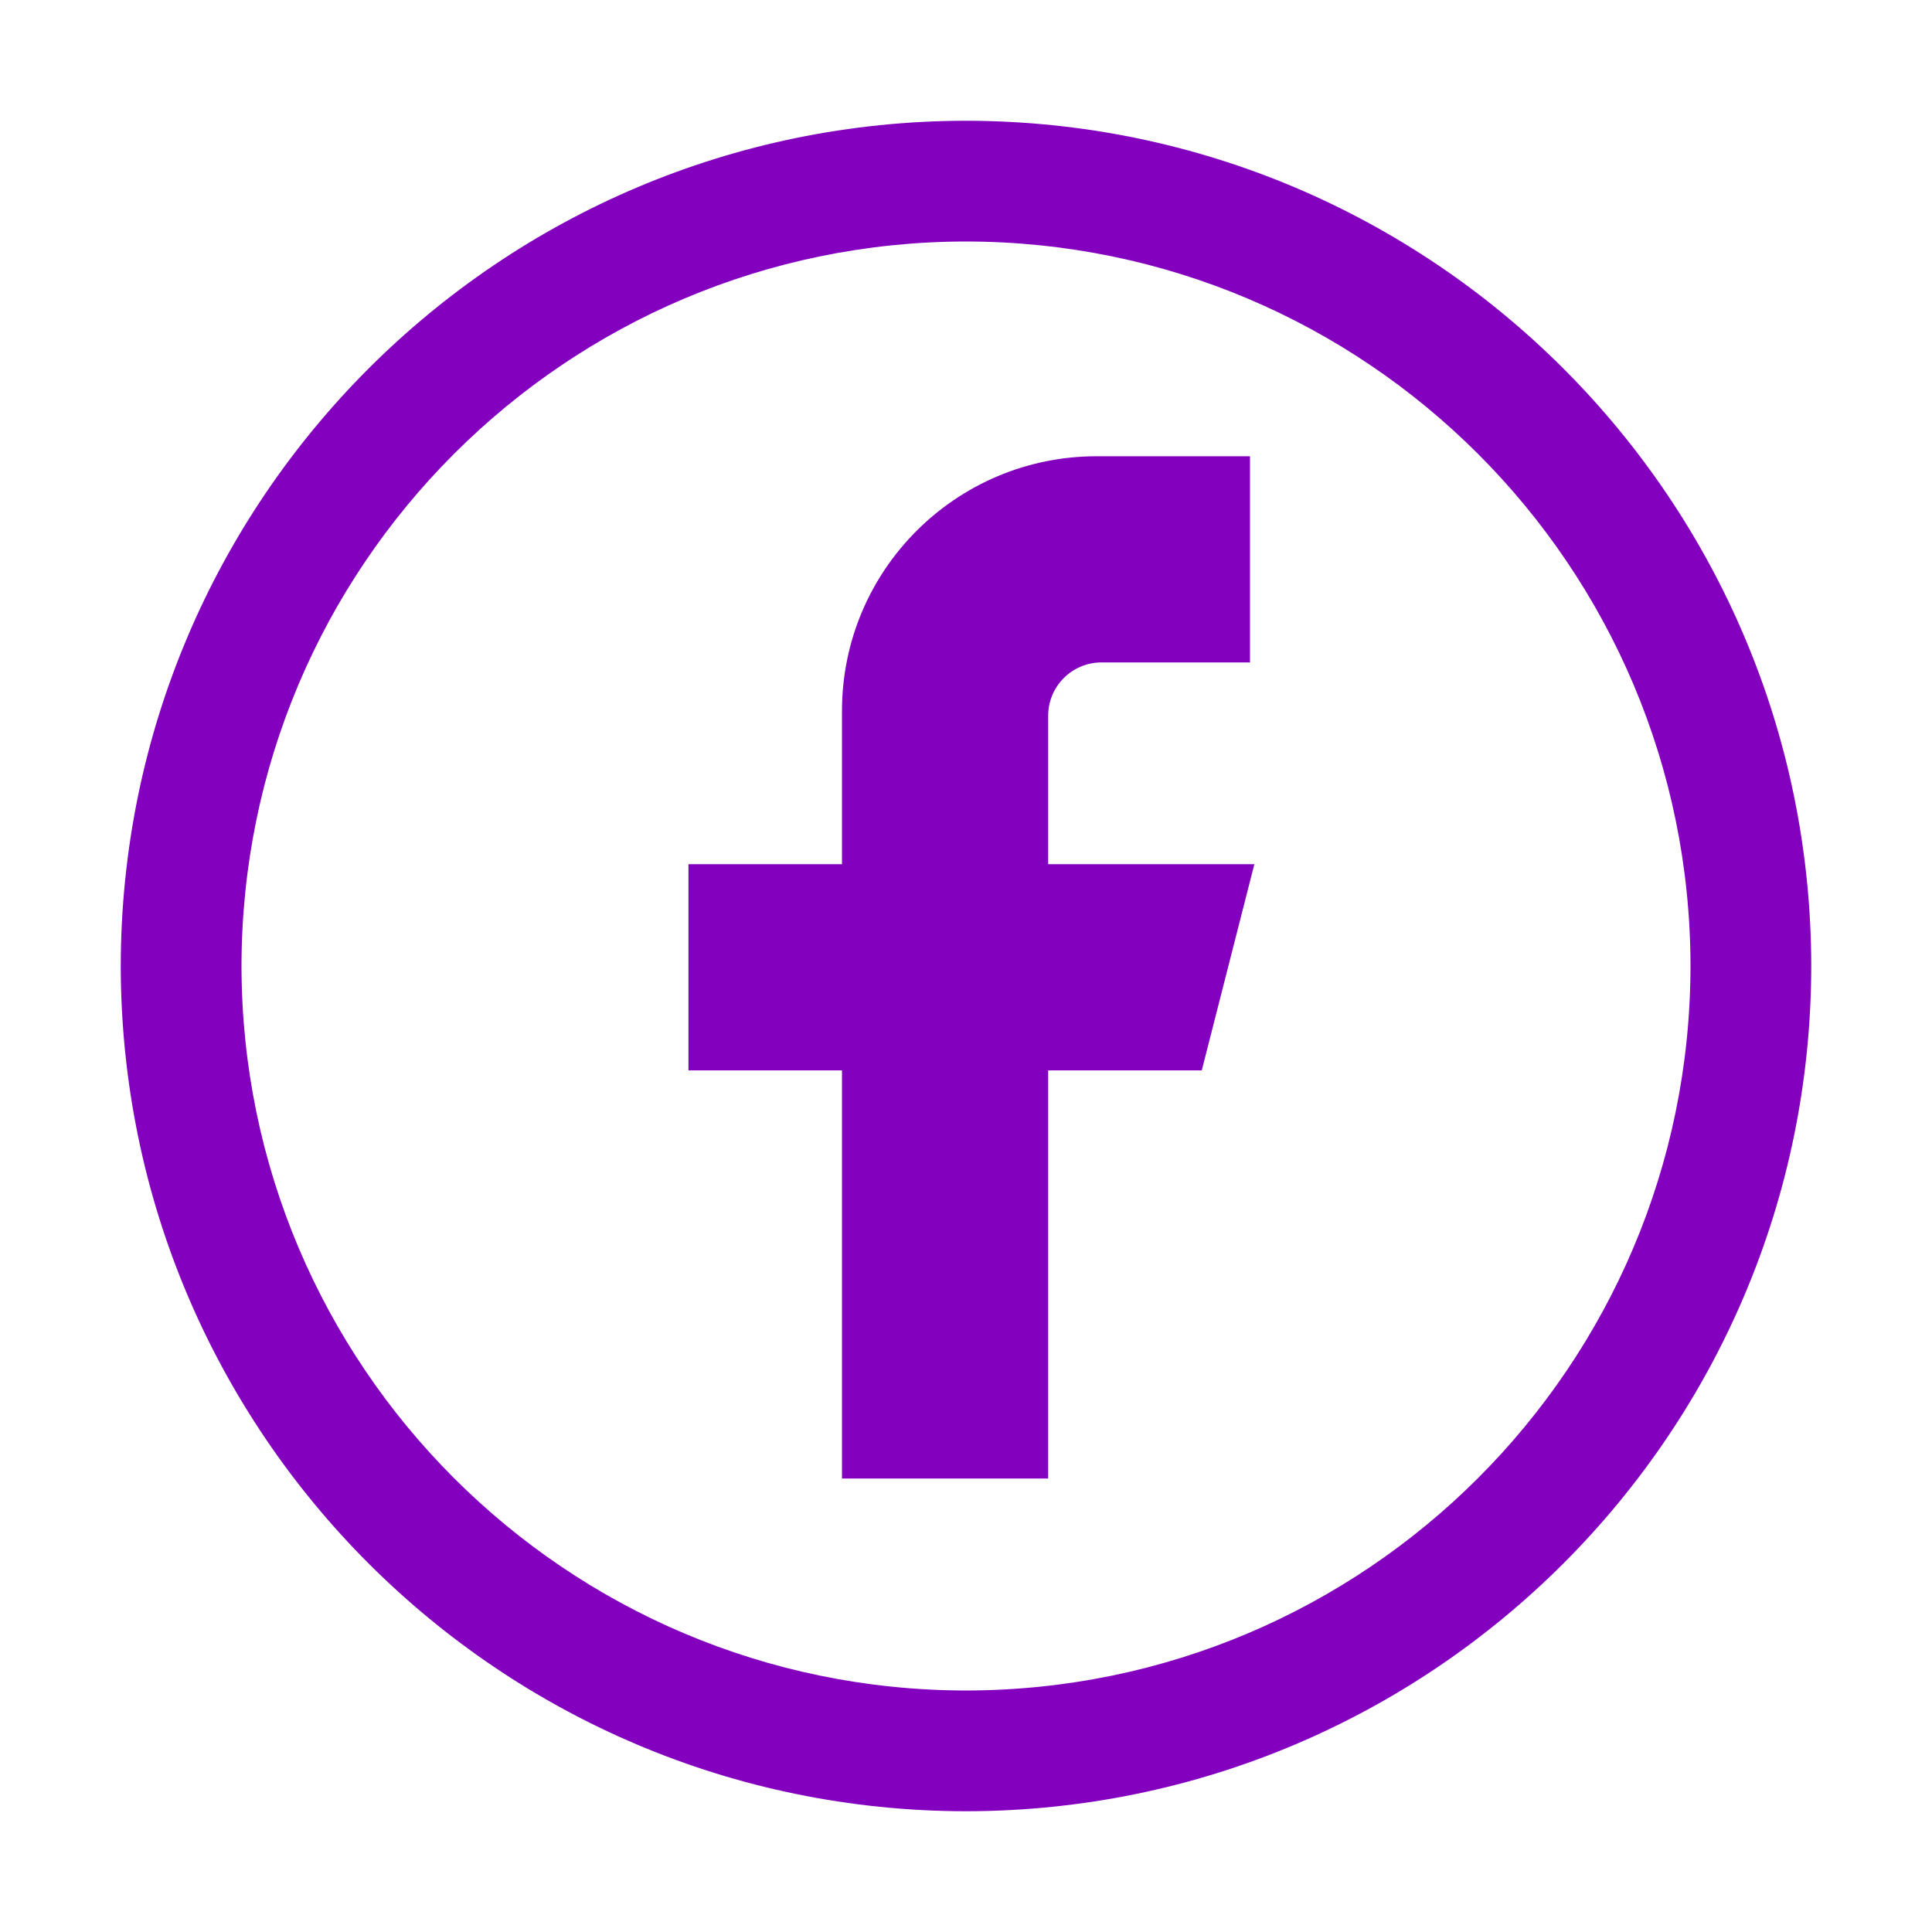
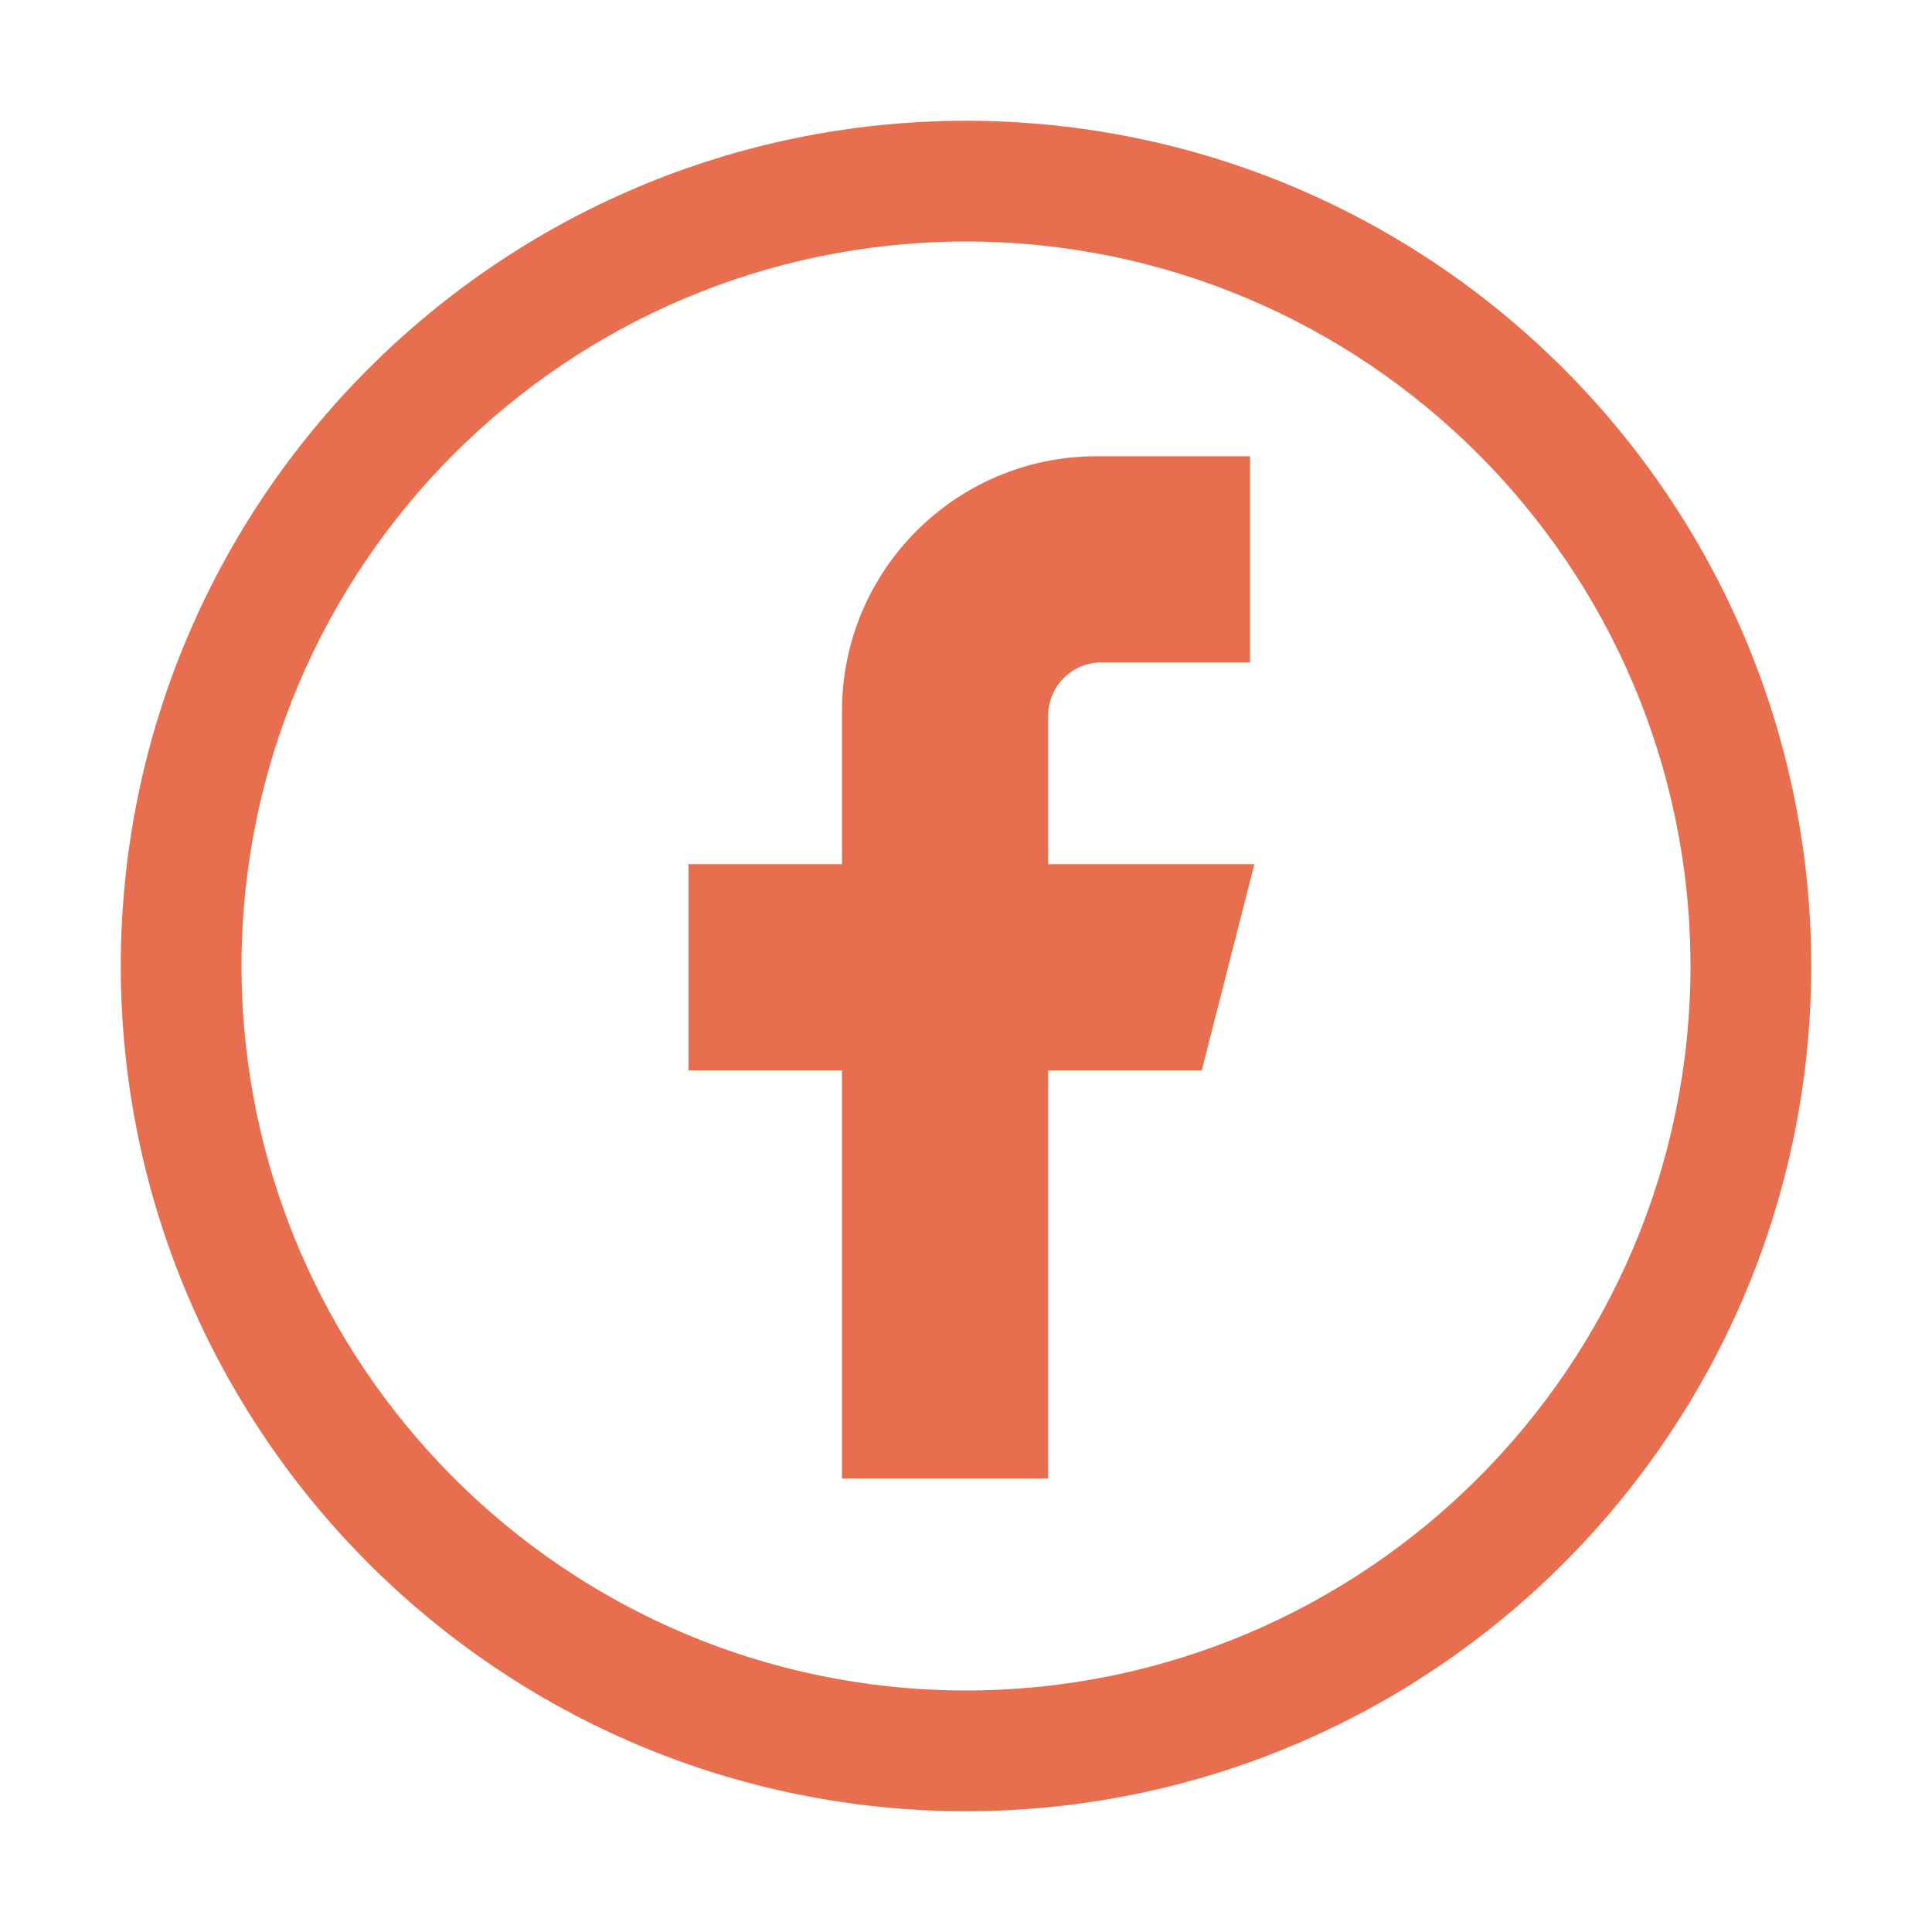
<svg xmlns="http://www.w3.org/2000/svg" width="32px" height="32px" viewBox="0 0 32 32" version="1.1">
  <g id="facebook" stroke="none" stroke-width="1" fill="none" fill-rule="evenodd">
-     <g id="Group-11" transform="translate(2, 2)" fill="#8300BF" fill-rule="nonzero">
+     <g id="Group-11" transform="translate(2, 2)" fill="#e76f50" fill-rule="nonzero">
      <path d="M14,28 C6.271,27.992 0.008,21.729 1.77635684e-15,14 C0.008,6.271 6.271,0.008 14,1.77635684e-15 C21.729,0.008 27.992,6.271 28,14 C27.992,21.729 21.729,27.992 14,28 Z M14,2 C7.376,2.007 2.007,7.376 2,14 C2.007,20.624 7.376,25.993 14,26 C20.624,25.993 25.993,20.624 26,14 C25.993,7.376 20.624,2.007 14,2 L14,2 Z" id="Path_527" />
      <path d="M18.704,5.557 L16.161,5.557 C13.834,5.559 11.948,7.444 11.946,9.771 L11.946,12.314 L9.403,12.314 L9.403,15.729 L11.946,15.729 L11.946,22.489 L15.361,22.489 L15.361,15.729 L17.905,15.729 L18.776,12.314 L15.361,12.314 L15.361,9.844 C15.367,9.365 15.754,8.978 16.233,8.972 L18.704,8.972 L18.704,5.557 Z" id="Path_528" />
    </g>
  </g>
</svg>
